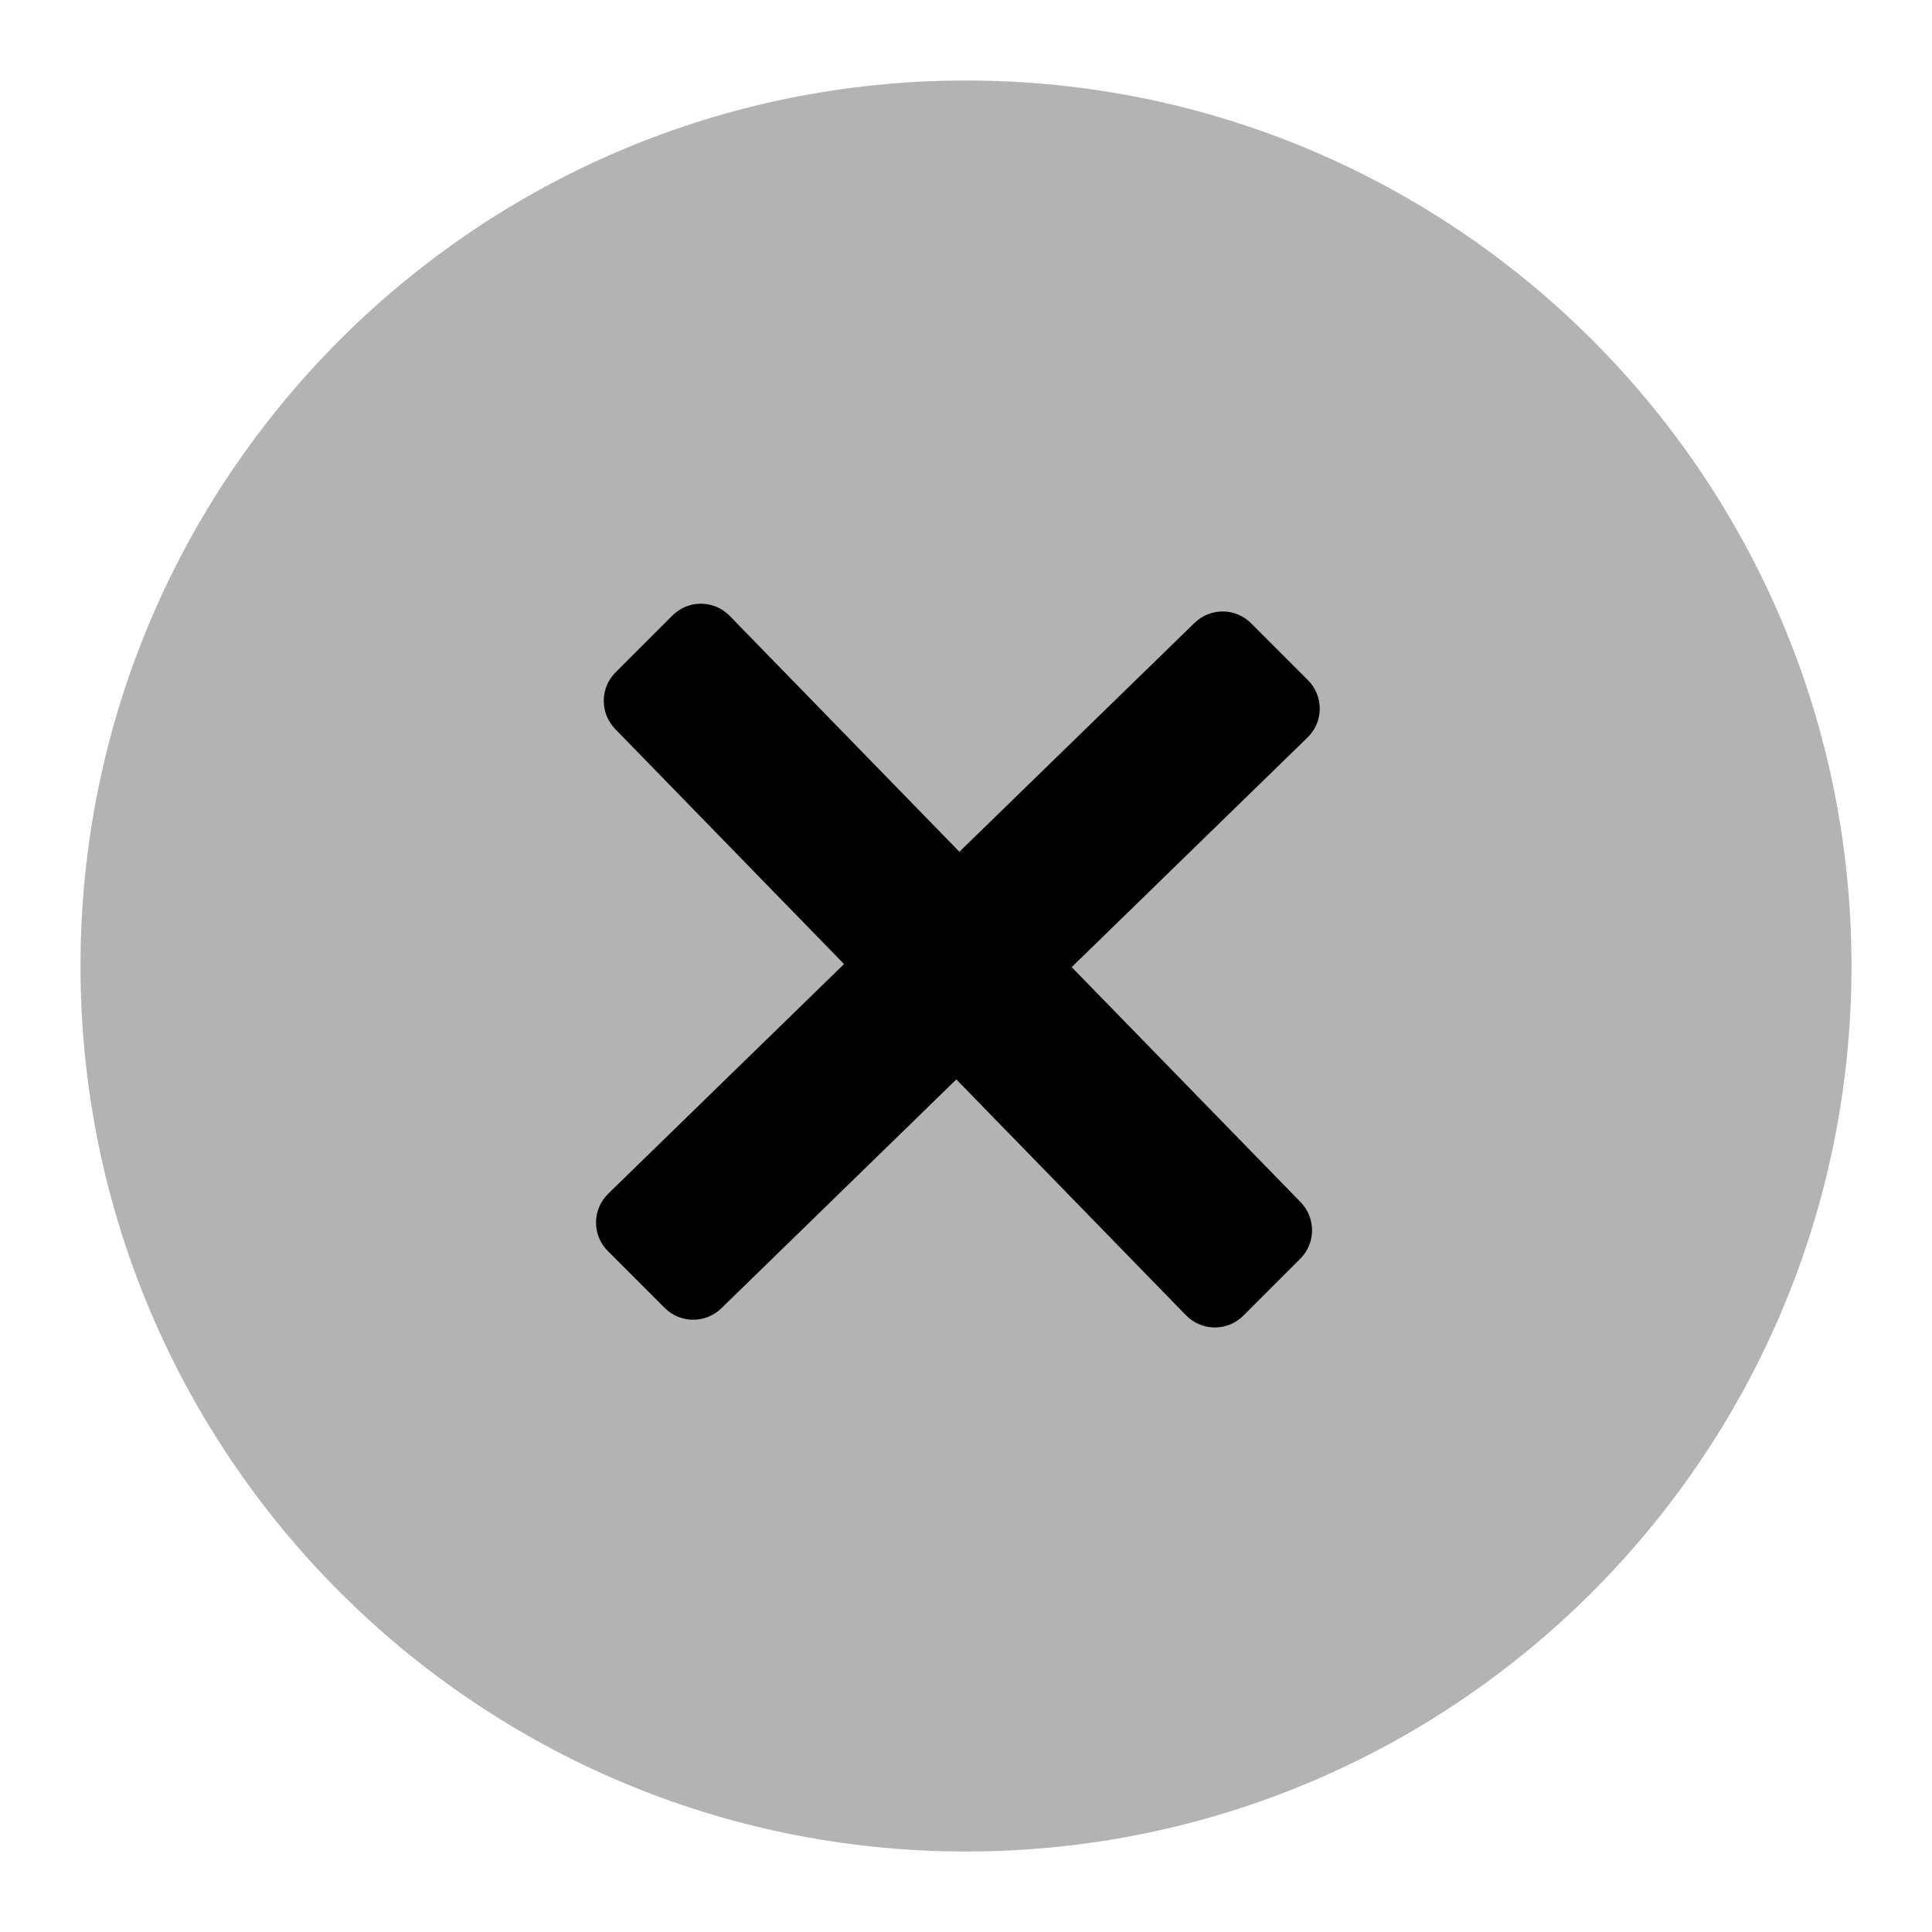
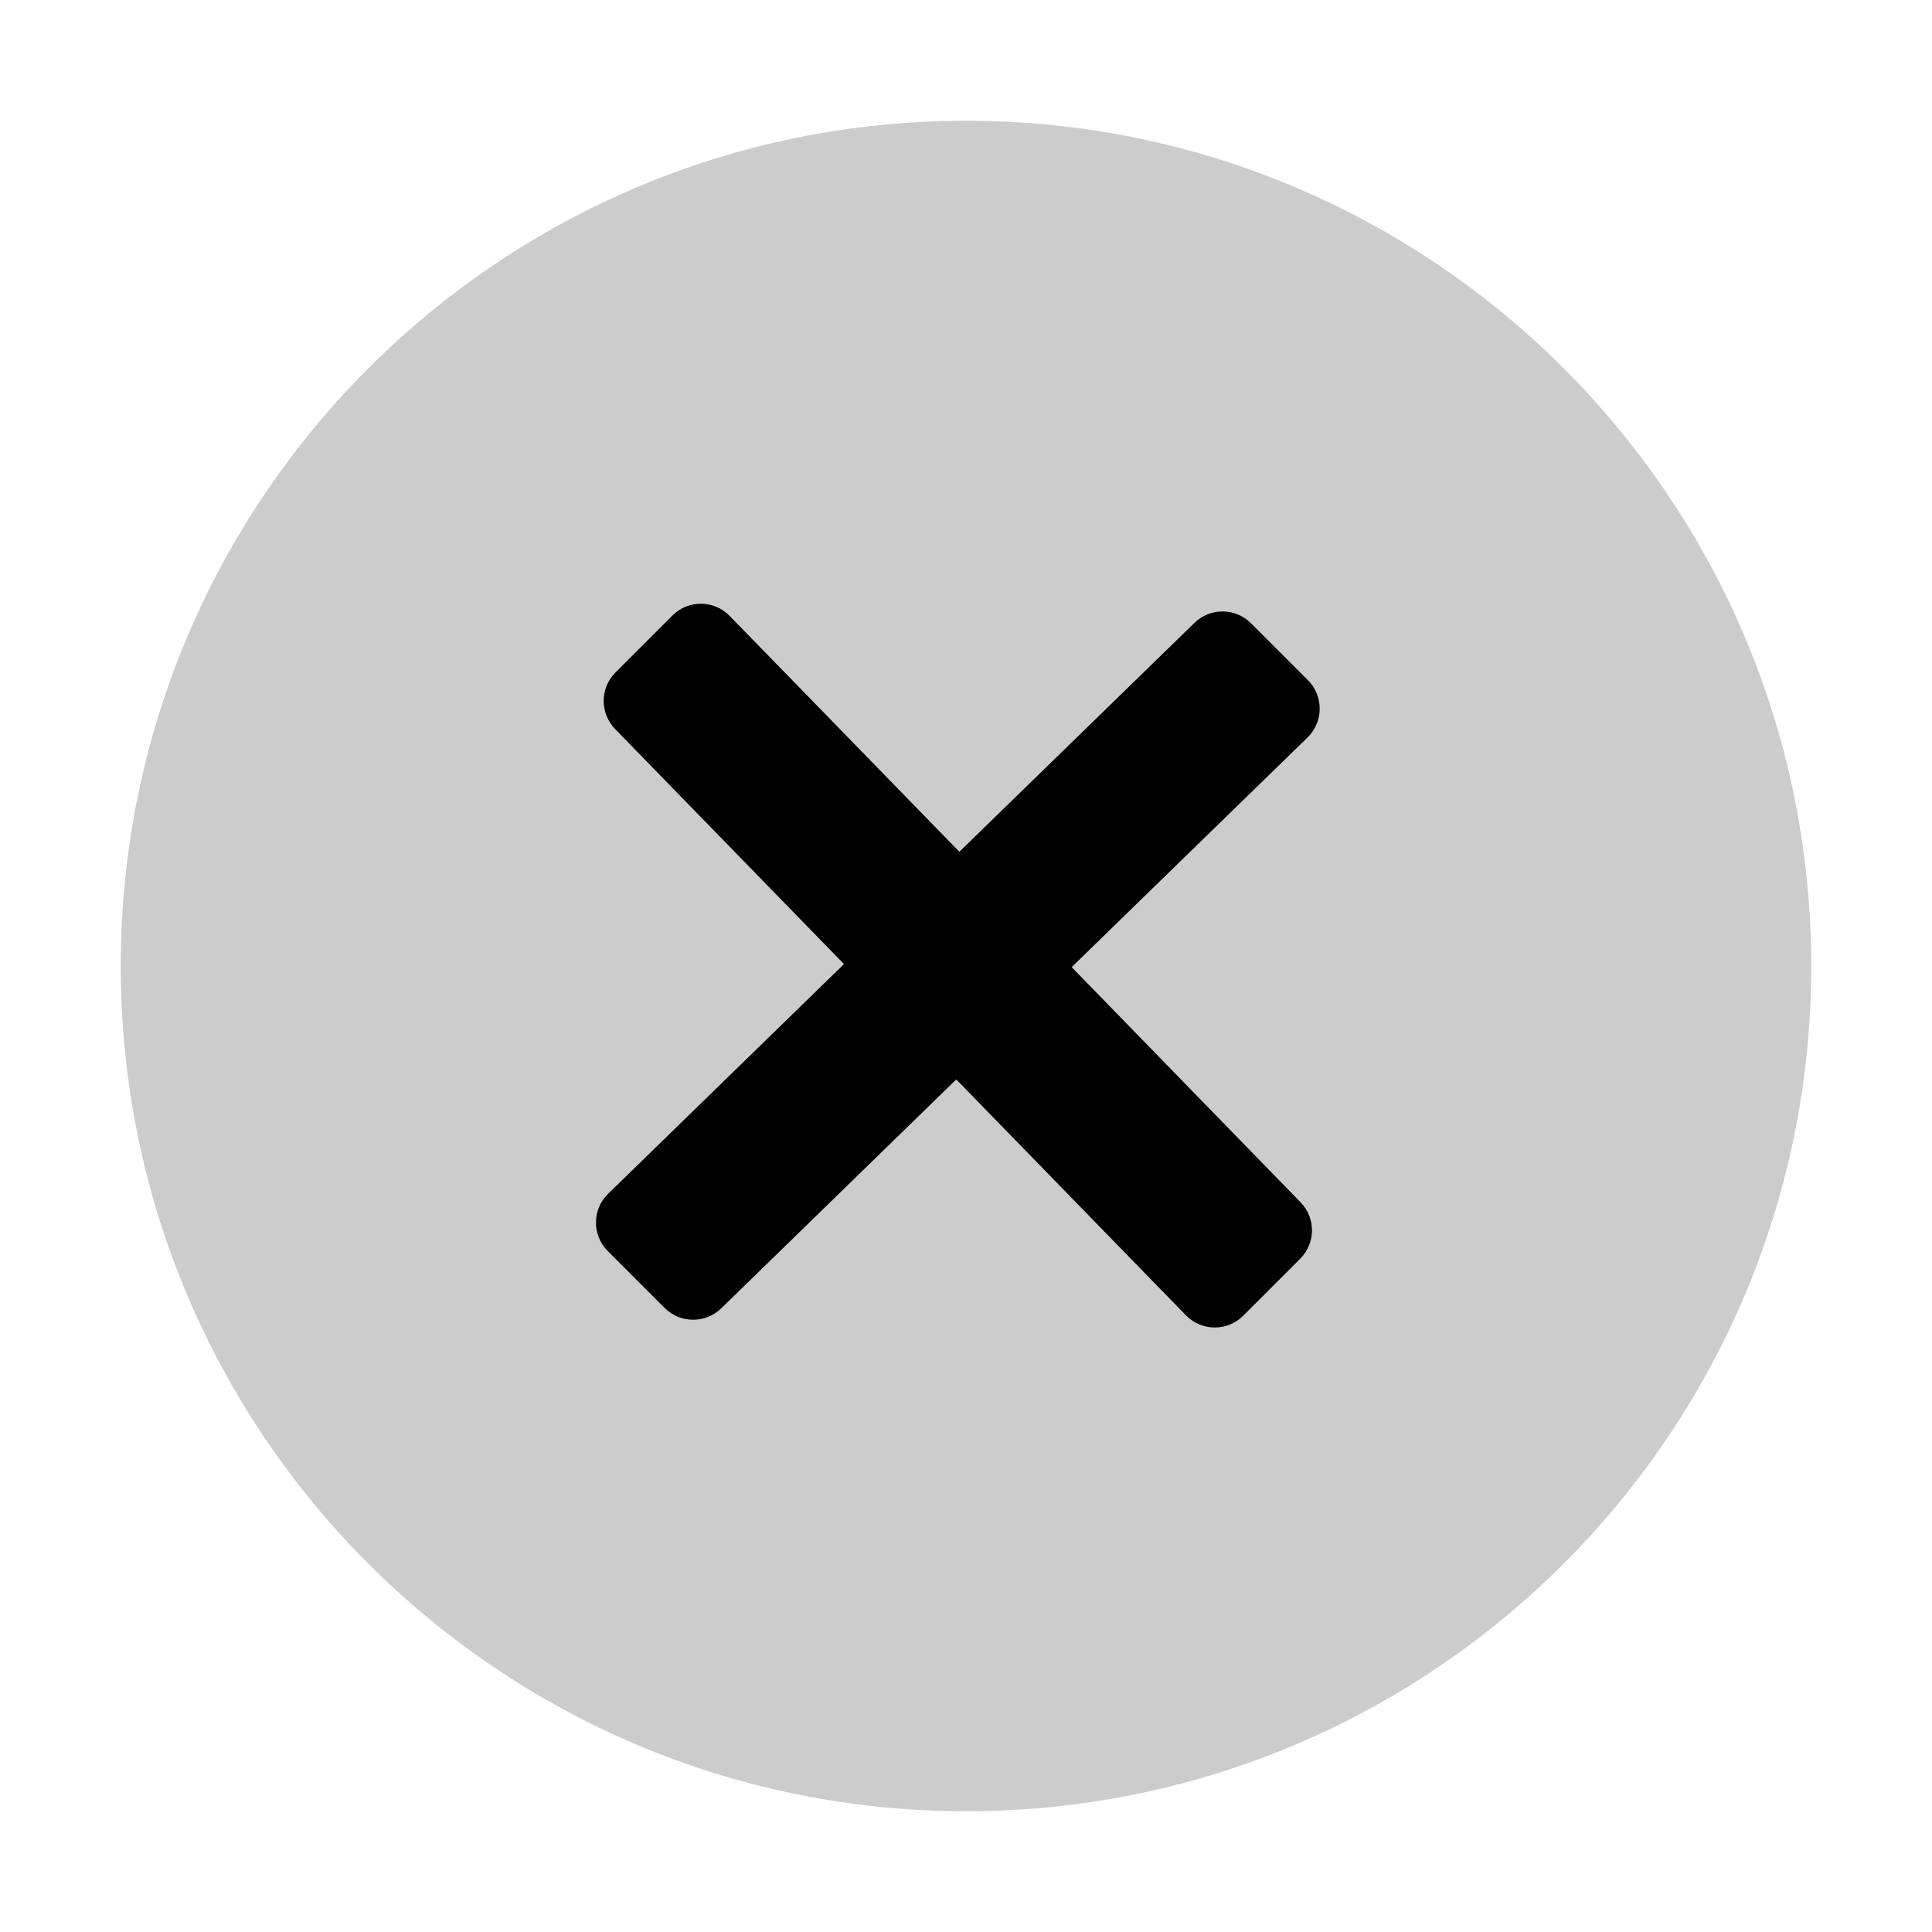
- <svg xmlns="http://www.w3.org/2000/svg" width="24" height="24" viewBox="0 0 24 24" fill="none" aria-hidden="true">
-   <circle cx="12" cy="12" r="11" fill="currentColor" fill-opacity="0.3" />
-   <path d="M14.733 16.339C14.928 16.539 15.248 16.541 15.445 16.344L16.152 15.637C16.346 15.444 16.348 15.13 16.157 14.934L13.313 12.014L16.243 9.161C16.443 8.967 16.445 8.646 16.248 8.449L15.541 7.742C15.348 7.549 15.035 7.547 14.839 7.738L11.918 10.581L9.065 7.651C8.871 7.451 8.551 7.449 8.353 7.646L7.646 8.353C7.453 8.547 7.451 8.86 7.642 9.056L10.485 11.976L7.555 14.829C7.356 15.024 7.353 15.344 7.551 15.541L8.258 16.248C8.451 16.441 8.764 16.443 8.96 16.253L11.88 13.409L14.733 16.339Z" fill="currentColor" />
+ <svg xmlns="http://www.w3.org/2000/svg" width="32" height="32" viewBox="0 0 32 32" fill="none" aria-hidden="true">
+   <circle cx="16" cy="16" r="14" fill="currentColor" fill-opacity="0.2" />
+   <path d="M19.643 21.786C19.903 22.052 20.33 22.055 20.592 21.792L21.535 20.849C21.793 20.591 21.796 20.174 21.541 19.913L17.75 16.019L21.657 12.215C21.923 11.955 21.926 11.528 21.663 11.266L20.72 10.323C20.462 10.065 20.045 10.062 19.784 10.317L15.89 14.108L12.086 10.202C11.827 9.935 11.4 9.932 11.137 10.195L10.194 11.138C9.936 11.396 9.934 11.813 10.188 12.075L13.979 15.968L10.073 19.772C9.806 20.031 9.804 20.458 10.066 20.721L11.009 21.664C11.267 21.922 11.684 21.924 11.946 21.67L15.839 17.879L19.643 21.786Z" fill="currentColor" />
</svg>
